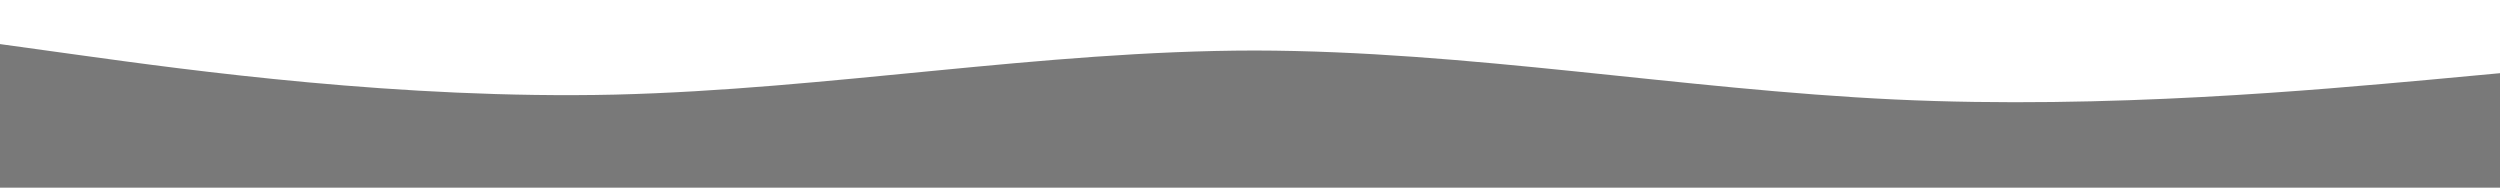
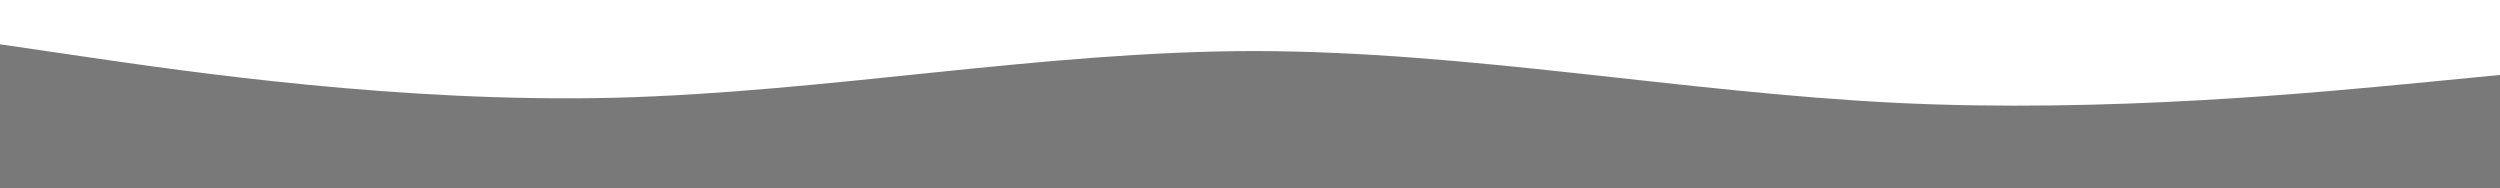
<svg xmlns="http://www.w3.org/2000/svg" version="1.1" id="Capa_1" x="0px" y="0px" viewBox="0 0 1440 108.1" style="enable-background:new 0 0 1440 108.1;" xml:space="preserve">
  <style type="text/css">
	.st0{fill:#797979;}
</style>
-   <path class="st0" d="M-14.4,23.4l61.4,8.5c61.4,8.5,184.3,25.4,307.2,22.6c122.9-3,245.8-25.3,368.6-25.4  c122.9,0.2,245.8,22.4,368.6,28.2s245.8-5.8,307.2-11.3l61.4-5.7v67.8h-61.4c-61.4,0-184.3,0-307.2,0s-245.8,0-368.6,0  s-245.8,0-368.6,0s-245.8,0-307.2,0h-61.4V23.4z" />
+   <path class="st0" d="M-14.4,23.4l61.4,9c61.4,9,184.3,26.9,307.2,23.9C477.1,53.1,600,29.5,722.8,29.4  c122.9,0.2,245.8,23.7,368.6,29.8s245.8-6.1,307.2-12l61.4-6V113h-61.4c-61.4,0-184.3,0-307.2,0s-245.8,0-368.6,0s-245.8,0-368.6,0  s-245.8,0-307.2,0h-61.4L-14.4,23.4L-14.4,23.4z" />
</svg>
